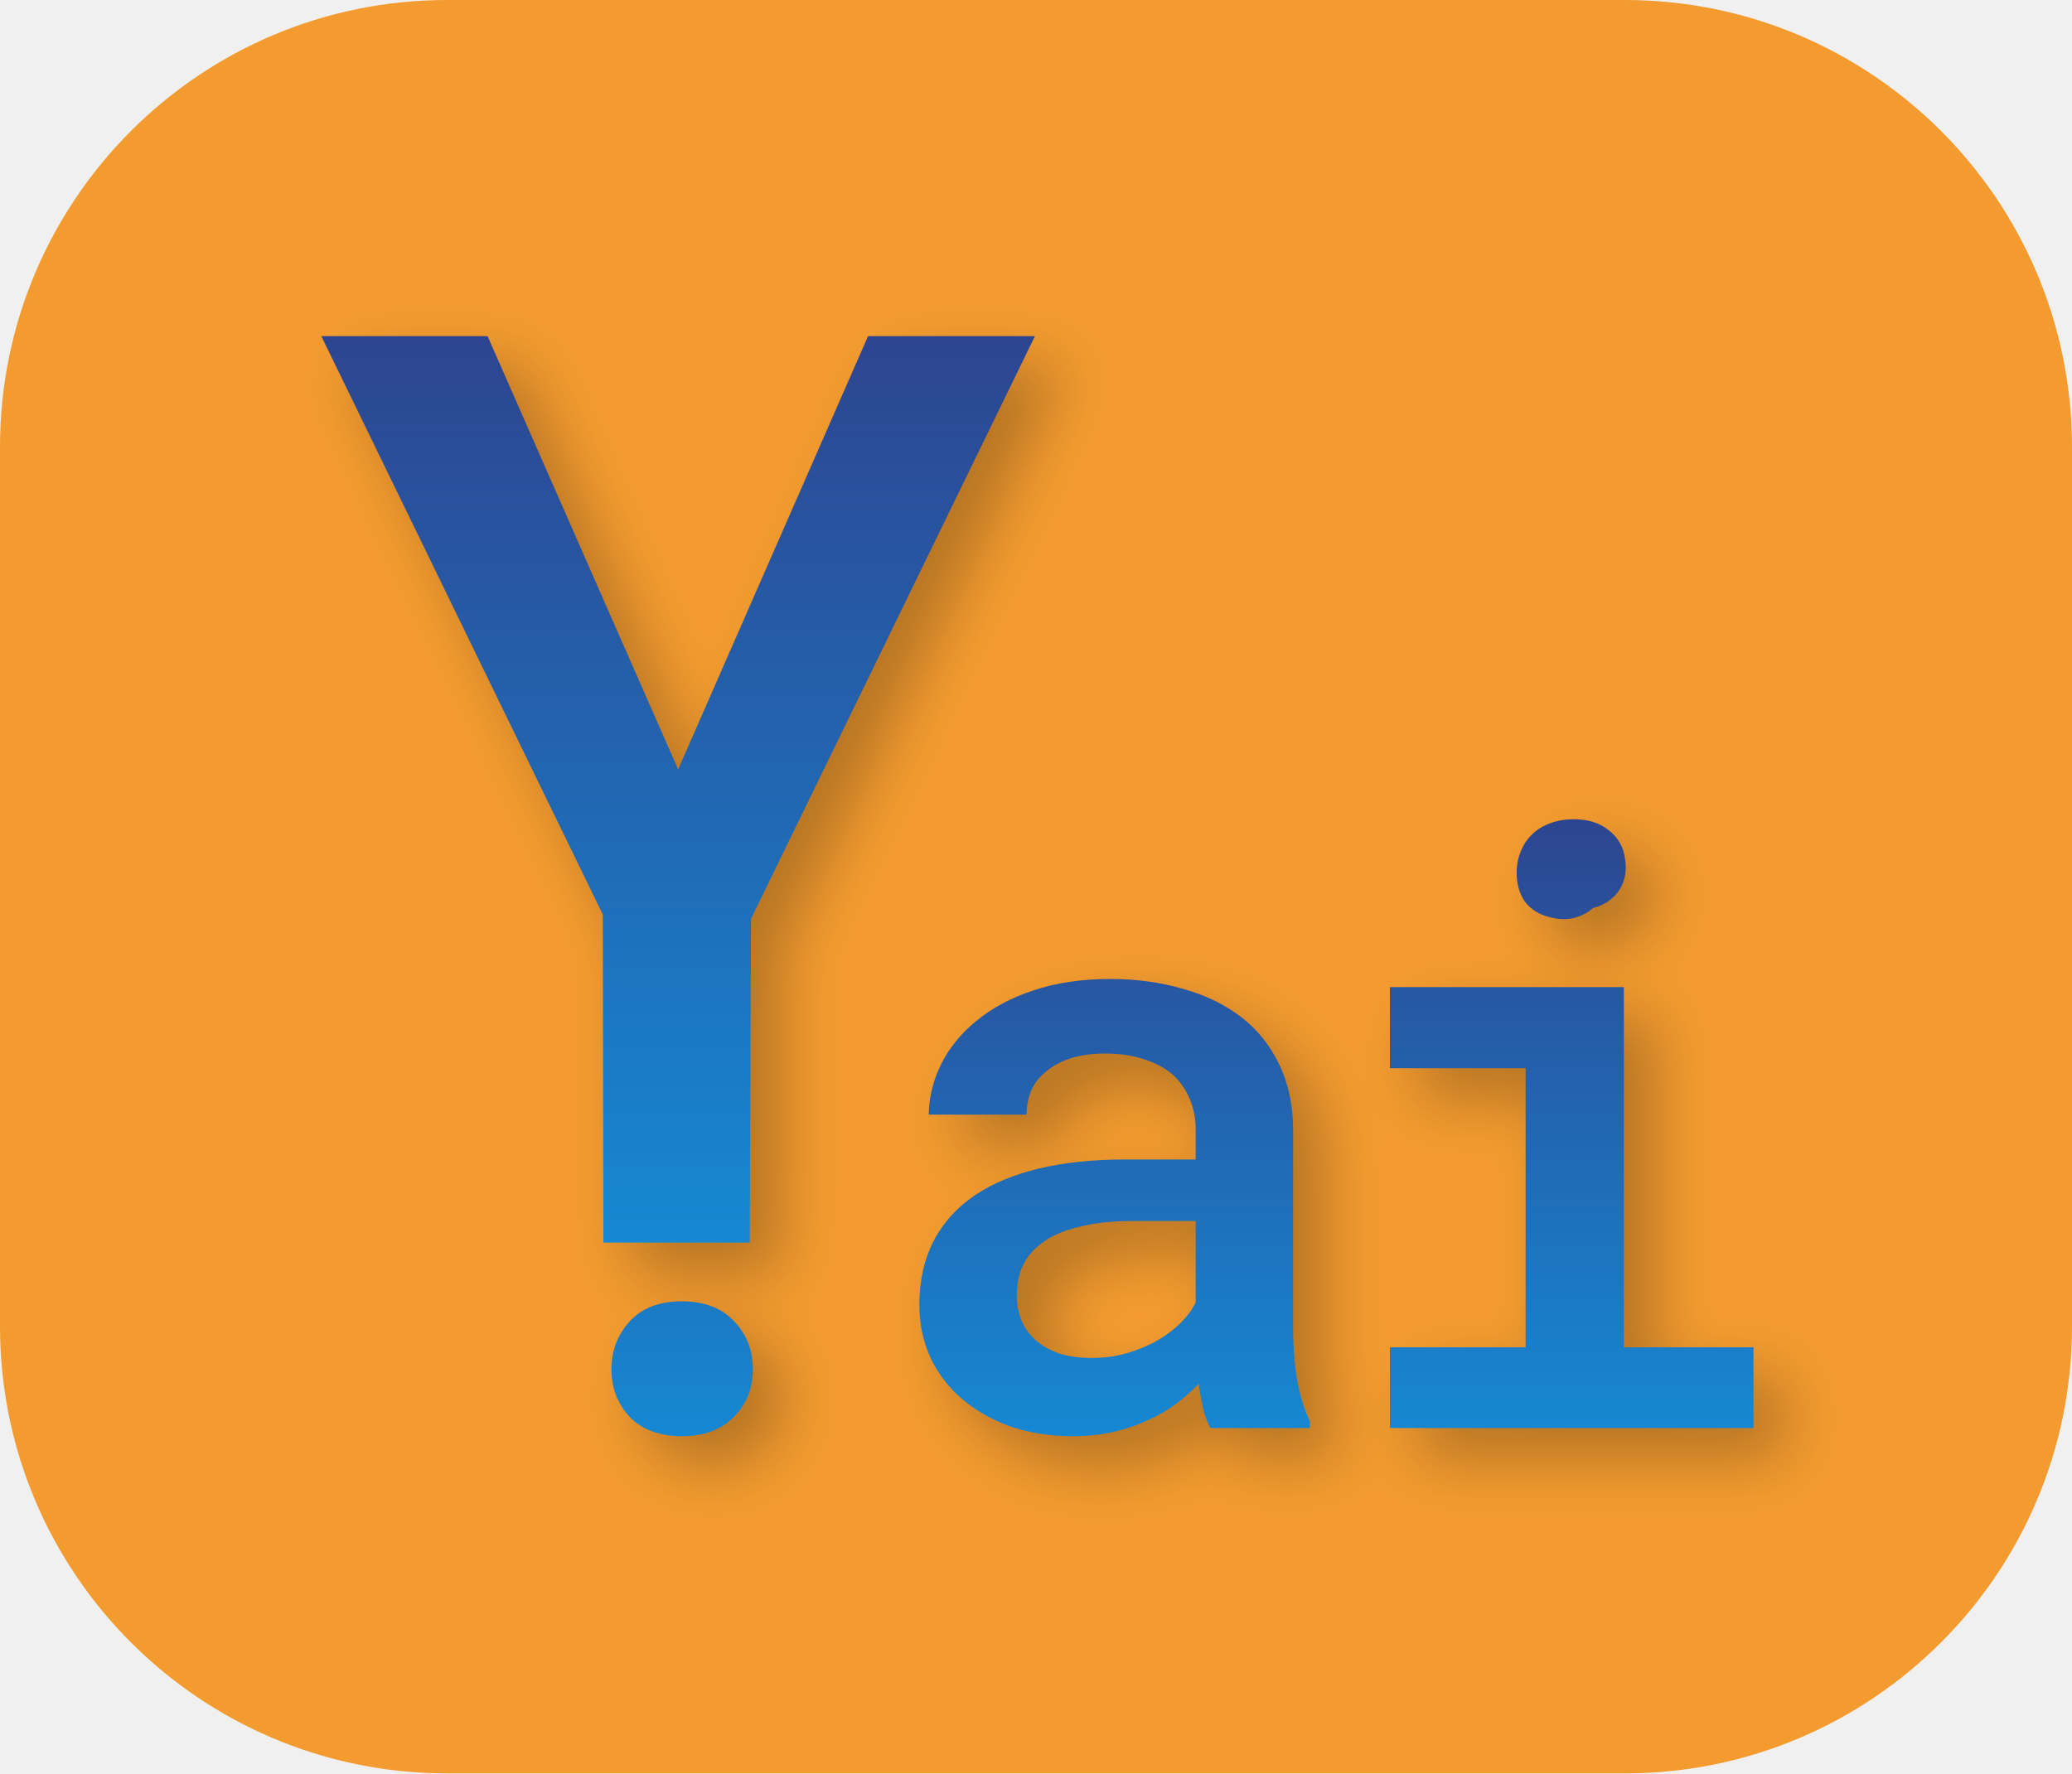
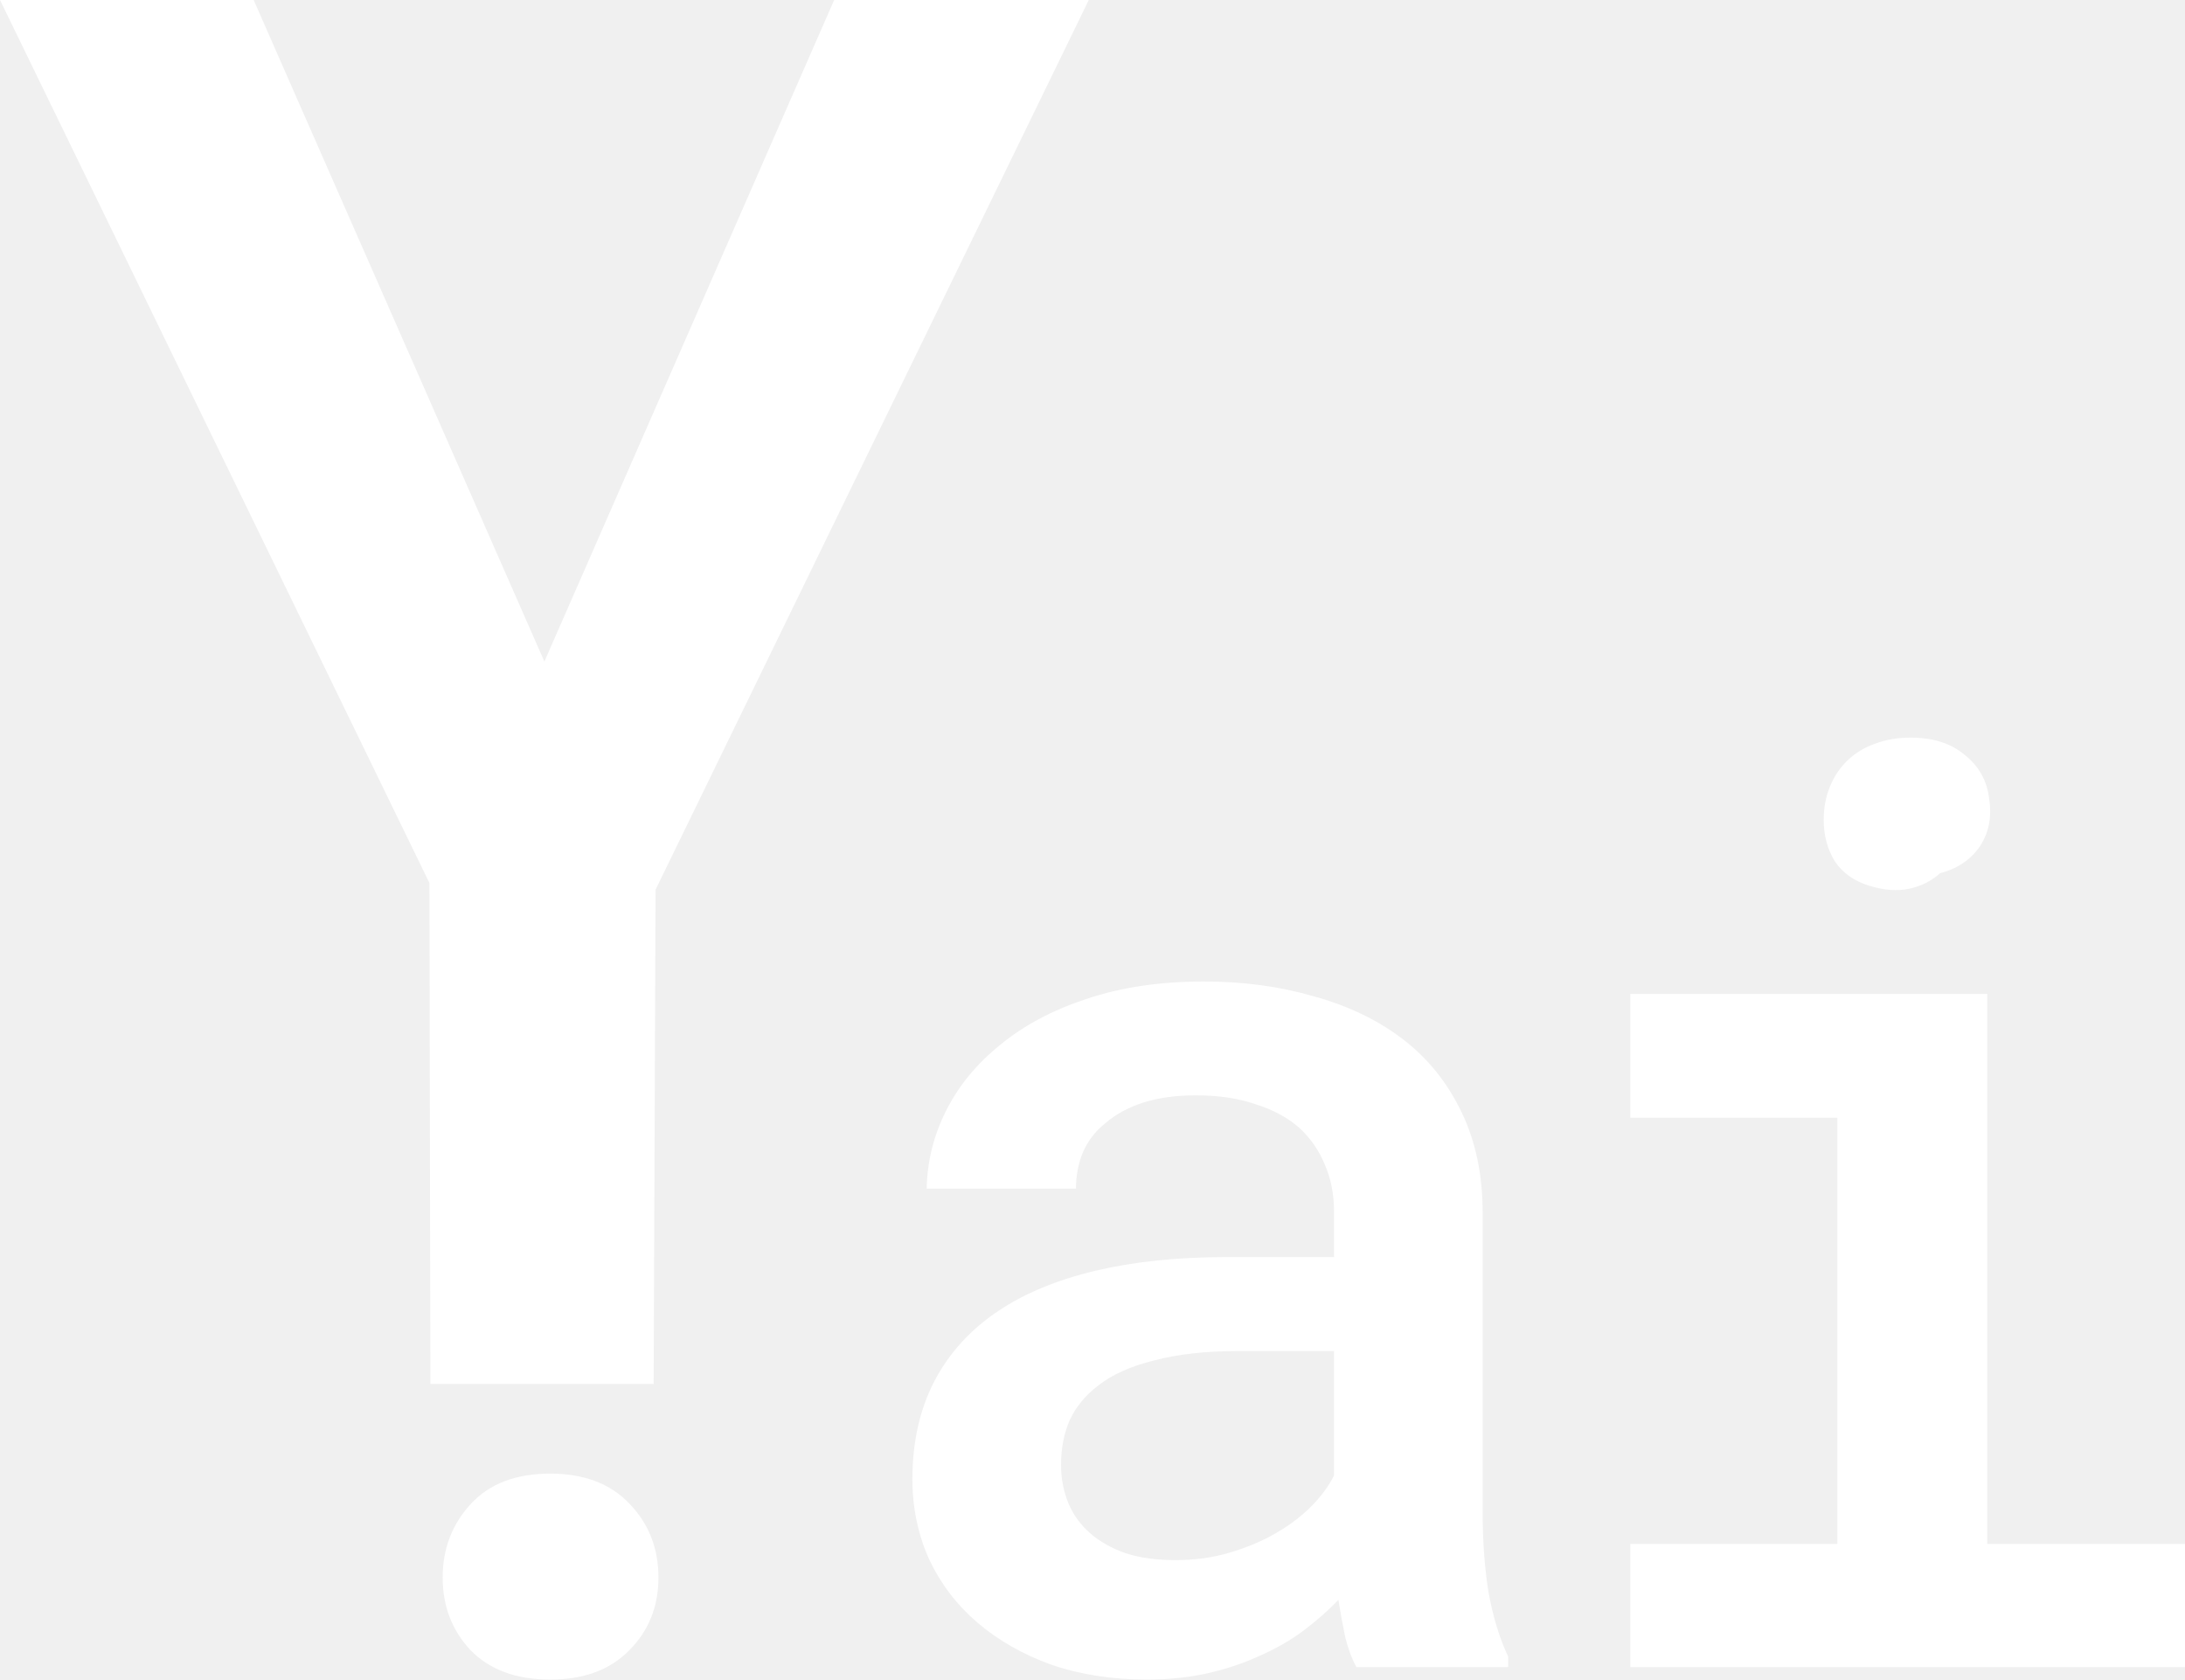
- <svg xmlns="http://www.w3.org/2000/svg" width="139" height="119" viewBox="0 0 139 119" fill="none">
-   <rect width="139" height="119" rx="30" fill="#F39B2F" />
-   <g filter="url(#filter0_d)">
-     <path d="M41.02 91.887C41.02 93.145 41.43 94.211 42.25 95.086C43.089 95.943 44.255 96.371 45.75 96.371C47.227 96.371 48.384 95.943 49.223 95.086C50.08 94.23 50.508 93.163 50.508 91.887C50.508 90.611 50.089 89.535 49.25 88.66C48.412 87.767 47.245 87.321 45.75 87.321C44.237 87.321 43.071 87.767 42.25 88.66C41.43 89.554 41.02 90.629 41.02 91.887Z" fill="url(#paint0_linear)" />
-     <path d="M81.199 95.825H87.871V95.36C87.506 94.594 87.223 93.683 87.023 92.625C86.841 91.55 86.749 90.347 86.749 89.016V75.864C86.749 74.187 86.439 72.71 85.82 71.434C85.2 70.14 84.343 69.073 83.249 68.235C82.156 67.396 80.852 66.767 79.339 66.348C77.844 65.91 76.231 65.692 74.499 65.692C72.567 65.692 70.844 65.947 69.332 66.457C67.837 66.95 66.57 67.624 65.531 68.481C64.492 69.319 63.699 70.285 63.152 71.379C62.605 72.473 62.322 73.612 62.304 74.797H68.867C68.867 74.232 68.967 73.704 69.167 73.211C69.386 72.701 69.714 72.272 70.152 71.926C70.589 71.543 71.136 71.243 71.792 71.024C72.467 70.805 73.251 70.696 74.144 70.696C75.128 70.696 75.994 70.823 76.742 71.079C77.507 71.316 78.154 71.662 78.683 72.118C79.175 72.573 79.549 73.111 79.804 73.731C80.078 74.351 80.214 75.043 80.214 75.809V77.805H75.457C73.324 77.805 71.41 78.006 69.714 78.407C68.037 78.808 66.624 79.391 65.476 80.157C64.236 80.977 63.288 82.016 62.632 83.274C61.994 84.513 61.675 85.944 61.675 87.567C61.675 88.825 61.921 90 62.413 91.094C62.924 92.17 63.626 93.09 64.519 93.856C65.43 94.64 66.515 95.26 67.773 95.715C69.049 96.153 70.453 96.371 71.984 96.371C72.932 96.371 73.816 96.28 74.636 96.098C75.457 95.916 76.222 95.66 76.933 95.332C77.644 95.022 78.282 94.658 78.847 94.239C79.43 93.801 79.95 93.345 80.406 92.871C80.497 93.437 80.597 93.983 80.707 94.512C80.834 95.022 80.998 95.46 81.199 95.825ZM73.242 91.121C72.403 91.121 71.674 91.021 71.054 90.821C70.434 90.602 69.915 90.31 69.496 89.946C69.076 89.581 68.757 89.144 68.538 88.633C68.32 88.105 68.21 87.539 68.21 86.938C68.21 86.209 68.338 85.552 68.593 84.969C68.867 84.386 69.277 83.885 69.824 83.465C70.444 82.973 71.273 82.599 72.312 82.344C73.351 82.071 74.582 81.934 76.003 81.934H80.214V87.403C79.977 87.877 79.64 88.332 79.203 88.77C78.765 89.207 78.246 89.599 77.644 89.946C77.042 90.292 76.368 90.575 75.621 90.793C74.891 91.012 74.098 91.121 73.242 91.121Z" fill="url(#paint1_linear)" />
-     <path d="M93.241 66.239V71.68H102.346V90.41H93.241V95.825H117.632V90.41H108.936V66.239H93.241ZM101.745 58.582C101.745 59.275 101.909 59.886 102.237 60.414C102.583 60.925 103.085 61.28 103.741 61.481C104.379 61.681 104.962 61.727 105.491 61.618C106.02 61.508 106.475 61.28 106.858 60.934C107.624 60.733 108.207 60.342 108.608 59.758C109.009 59.157 109.146 58.455 109.018 57.653C108.927 56.869 108.572 56.231 107.952 55.739C107.35 55.228 106.557 54.973 105.573 54.973C104.99 54.973 104.461 55.064 103.987 55.246C103.531 55.41 103.139 55.648 102.811 55.957C102.465 56.285 102.201 56.677 102.018 57.133C101.836 57.571 101.745 58.054 101.745 58.582Z" fill="url(#paint2_linear)" />
-     <path d="M45.493 51.631L32.709 22.555H21.555L40.438 61.365L40.48 83.38H50.297L50.38 61.657L69.43 22.555H58.234L45.493 51.631Z" fill="url(#paint3_linear)" />
-   </g>
-   <defs>
-     <filter id="filter0_d" x="19.555" y="20.555" width="104.076" height="81.816" filterUnits="userSpaceOnUse" color-interpolation-filters="sRGB">
-       <feFlood flood-opacity="0" result="BackgroundImageFix" />
-       <feColorMatrix in="SourceAlpha" type="matrix" values="0 0 0 0 0 0 0 0 0 0 0 0 0 0 0 0 0 0 127 0" />
-       <feOffset dx="2" dy="2" />
-       <feGaussianBlur stdDeviation="2" />
-       <feColorMatrix type="matrix" values="0 0 0 0 0 0 0 0 0 0 0 0 0 0 0 0 0 0 0.25 0" />
-       <feBlend mode="normal" in2="BackgroundImageFix" result="effect1_dropShadow" />
-       <feBlend mode="normal" in="SourceGraphic" in2="effect1_dropShadow" result="shape" />
-     </filter>
-     <linearGradient id="paint0_linear" x1="79.326" y1="54.973" x2="79.326" y2="96.371" gradientUnits="userSpaceOnUse">
-       <stop stop-color="#2D4591" />
-       <stop offset="1" stop-color="#1688D3" />
-     </linearGradient>
-     <linearGradient id="paint1_linear" x1="79.326" y1="54.973" x2="79.326" y2="96.371" gradientUnits="userSpaceOnUse">
-       <stop stop-color="#2D4591" />
-       <stop offset="1" stop-color="#1688D3" />
-     </linearGradient>
-     <linearGradient id="paint2_linear" x1="79.326" y1="54.973" x2="79.326" y2="96.371" gradientUnits="userSpaceOnUse">
-       <stop stop-color="#2D4591" />
-       <stop offset="1" stop-color="#1688D3" />
-     </linearGradient>
-     <linearGradient id="paint3_linear" x1="45.493" y1="22.555" x2="45.493" y2="83.38" gradientUnits="userSpaceOnUse">
-       <stop stop-color="#2D4591" />
-       <stop offset="1" stop-color="#1688D3" />
-     </linearGradient>
-   </defs>
+ <svg xmlns="http://www.w3.org/2000/svg" width="121" height="93" viewBox="0 0 121 93" fill="none">
+   <path d="M24.514 87.35C24.514 88.935 25.03 90.278 26.063 91.381C27.119 92.46 28.589 93 30.471 93C32.331 93 33.789 92.46 34.845 91.381C35.924 90.301 36.463 88.958 36.463 87.35C36.463 85.743 35.935 84.388 34.879 83.285C33.823 82.16 32.354 81.597 30.471 81.597C28.566 81.597 27.096 82.16 26.063 83.285C25.03 84.41 24.514 85.766 24.514 87.35Z" fill="white" />
+   <path d="M75.116 92.311H83.518V91.725C83.059 90.761 82.703 89.612 82.451 88.28C82.221 86.925 82.106 85.409 82.106 83.733V67.162C82.106 65.049 81.716 63.189 80.936 61.581C80.155 59.951 79.076 58.607 77.698 57.551C76.321 56.494 74.68 55.702 72.774 55.174C70.891 54.623 68.86 54.347 66.678 54.347C64.245 54.347 62.075 54.669 60.17 55.312C58.287 55.932 56.692 56.781 55.383 57.861C54.075 58.917 53.076 60.135 52.387 61.513C51.698 62.891 51.343 64.326 51.319 65.819H59.584C59.584 65.107 59.711 64.441 59.963 63.821C60.239 63.178 60.652 62.638 61.203 62.202C61.754 61.719 62.443 61.34 63.269 61.065C64.119 60.789 65.106 60.651 66.231 60.651C67.471 60.651 68.561 60.812 69.502 61.134C70.467 61.432 71.282 61.869 71.947 62.443C72.567 63.017 73.038 63.694 73.359 64.475C73.704 65.256 73.876 66.129 73.876 67.094V69.608H67.884C65.198 69.608 62.787 69.861 60.652 70.366C58.54 70.871 56.761 71.606 55.314 72.571C53.753 73.605 52.559 74.914 51.733 76.498C50.929 78.06 50.527 79.863 50.527 81.907C50.527 83.492 50.837 84.973 51.457 86.351C52.1 87.706 52.984 88.866 54.109 89.831C55.257 90.818 56.623 91.599 58.207 92.173C59.814 92.724 61.582 93 63.51 93C64.704 93 65.818 92.885 66.851 92.656C67.884 92.426 68.848 92.104 69.743 91.691C70.639 91.3 71.442 90.841 72.154 90.313C72.889 89.762 73.543 89.188 74.117 88.59C74.232 89.302 74.358 89.991 74.496 90.657C74.656 91.3 74.863 91.852 75.116 92.311ZM65.094 86.386C64.038 86.386 63.12 86.259 62.339 86.007C61.559 85.731 60.904 85.364 60.377 84.904C59.849 84.445 59.447 83.894 59.171 83.251C58.896 82.585 58.758 81.873 58.758 81.115C58.758 80.196 58.919 79.369 59.24 78.634C59.584 77.899 60.101 77.268 60.79 76.74C61.57 76.119 62.615 75.649 63.923 75.327C65.232 74.983 66.782 74.81 68.573 74.81H73.876V81.7C73.578 82.297 73.153 82.872 72.602 83.423C72.051 83.974 71.396 84.468 70.639 84.904C69.881 85.341 69.032 85.697 68.091 85.972C67.172 86.248 66.174 86.386 65.094 86.386Z" fill="white" />
+   <path d="M90.282 55.036V61.892H101.749V85.49H90.282V92.311H121V85.49H110.049V55.036H90.282ZM100.992 45.39C100.992 46.263 101.199 47.032 101.612 47.698C102.048 48.341 102.679 48.789 103.506 49.042C104.309 49.294 105.044 49.352 105.71 49.214C106.376 49.076 106.95 48.789 107.432 48.353C108.396 48.1 109.131 47.606 109.636 46.871C110.141 46.113 110.313 45.229 110.152 44.219C110.037 43.231 109.59 42.427 108.809 41.807C108.052 41.164 107.053 40.843 105.813 40.843C105.078 40.843 104.413 40.957 103.816 41.187C103.242 41.394 102.748 41.692 102.335 42.083C101.899 42.496 101.566 42.99 101.336 43.564C101.107 44.115 100.992 44.724 100.992 45.39Z" fill="white" />
+   <path d="M30.147 36.632L14.047 0H0L23.781 48.895L23.834 76.632H36.197L36.303 49.264L60.294 0H46.194L30.147 36.632Z" fill="white" />
</svg>
